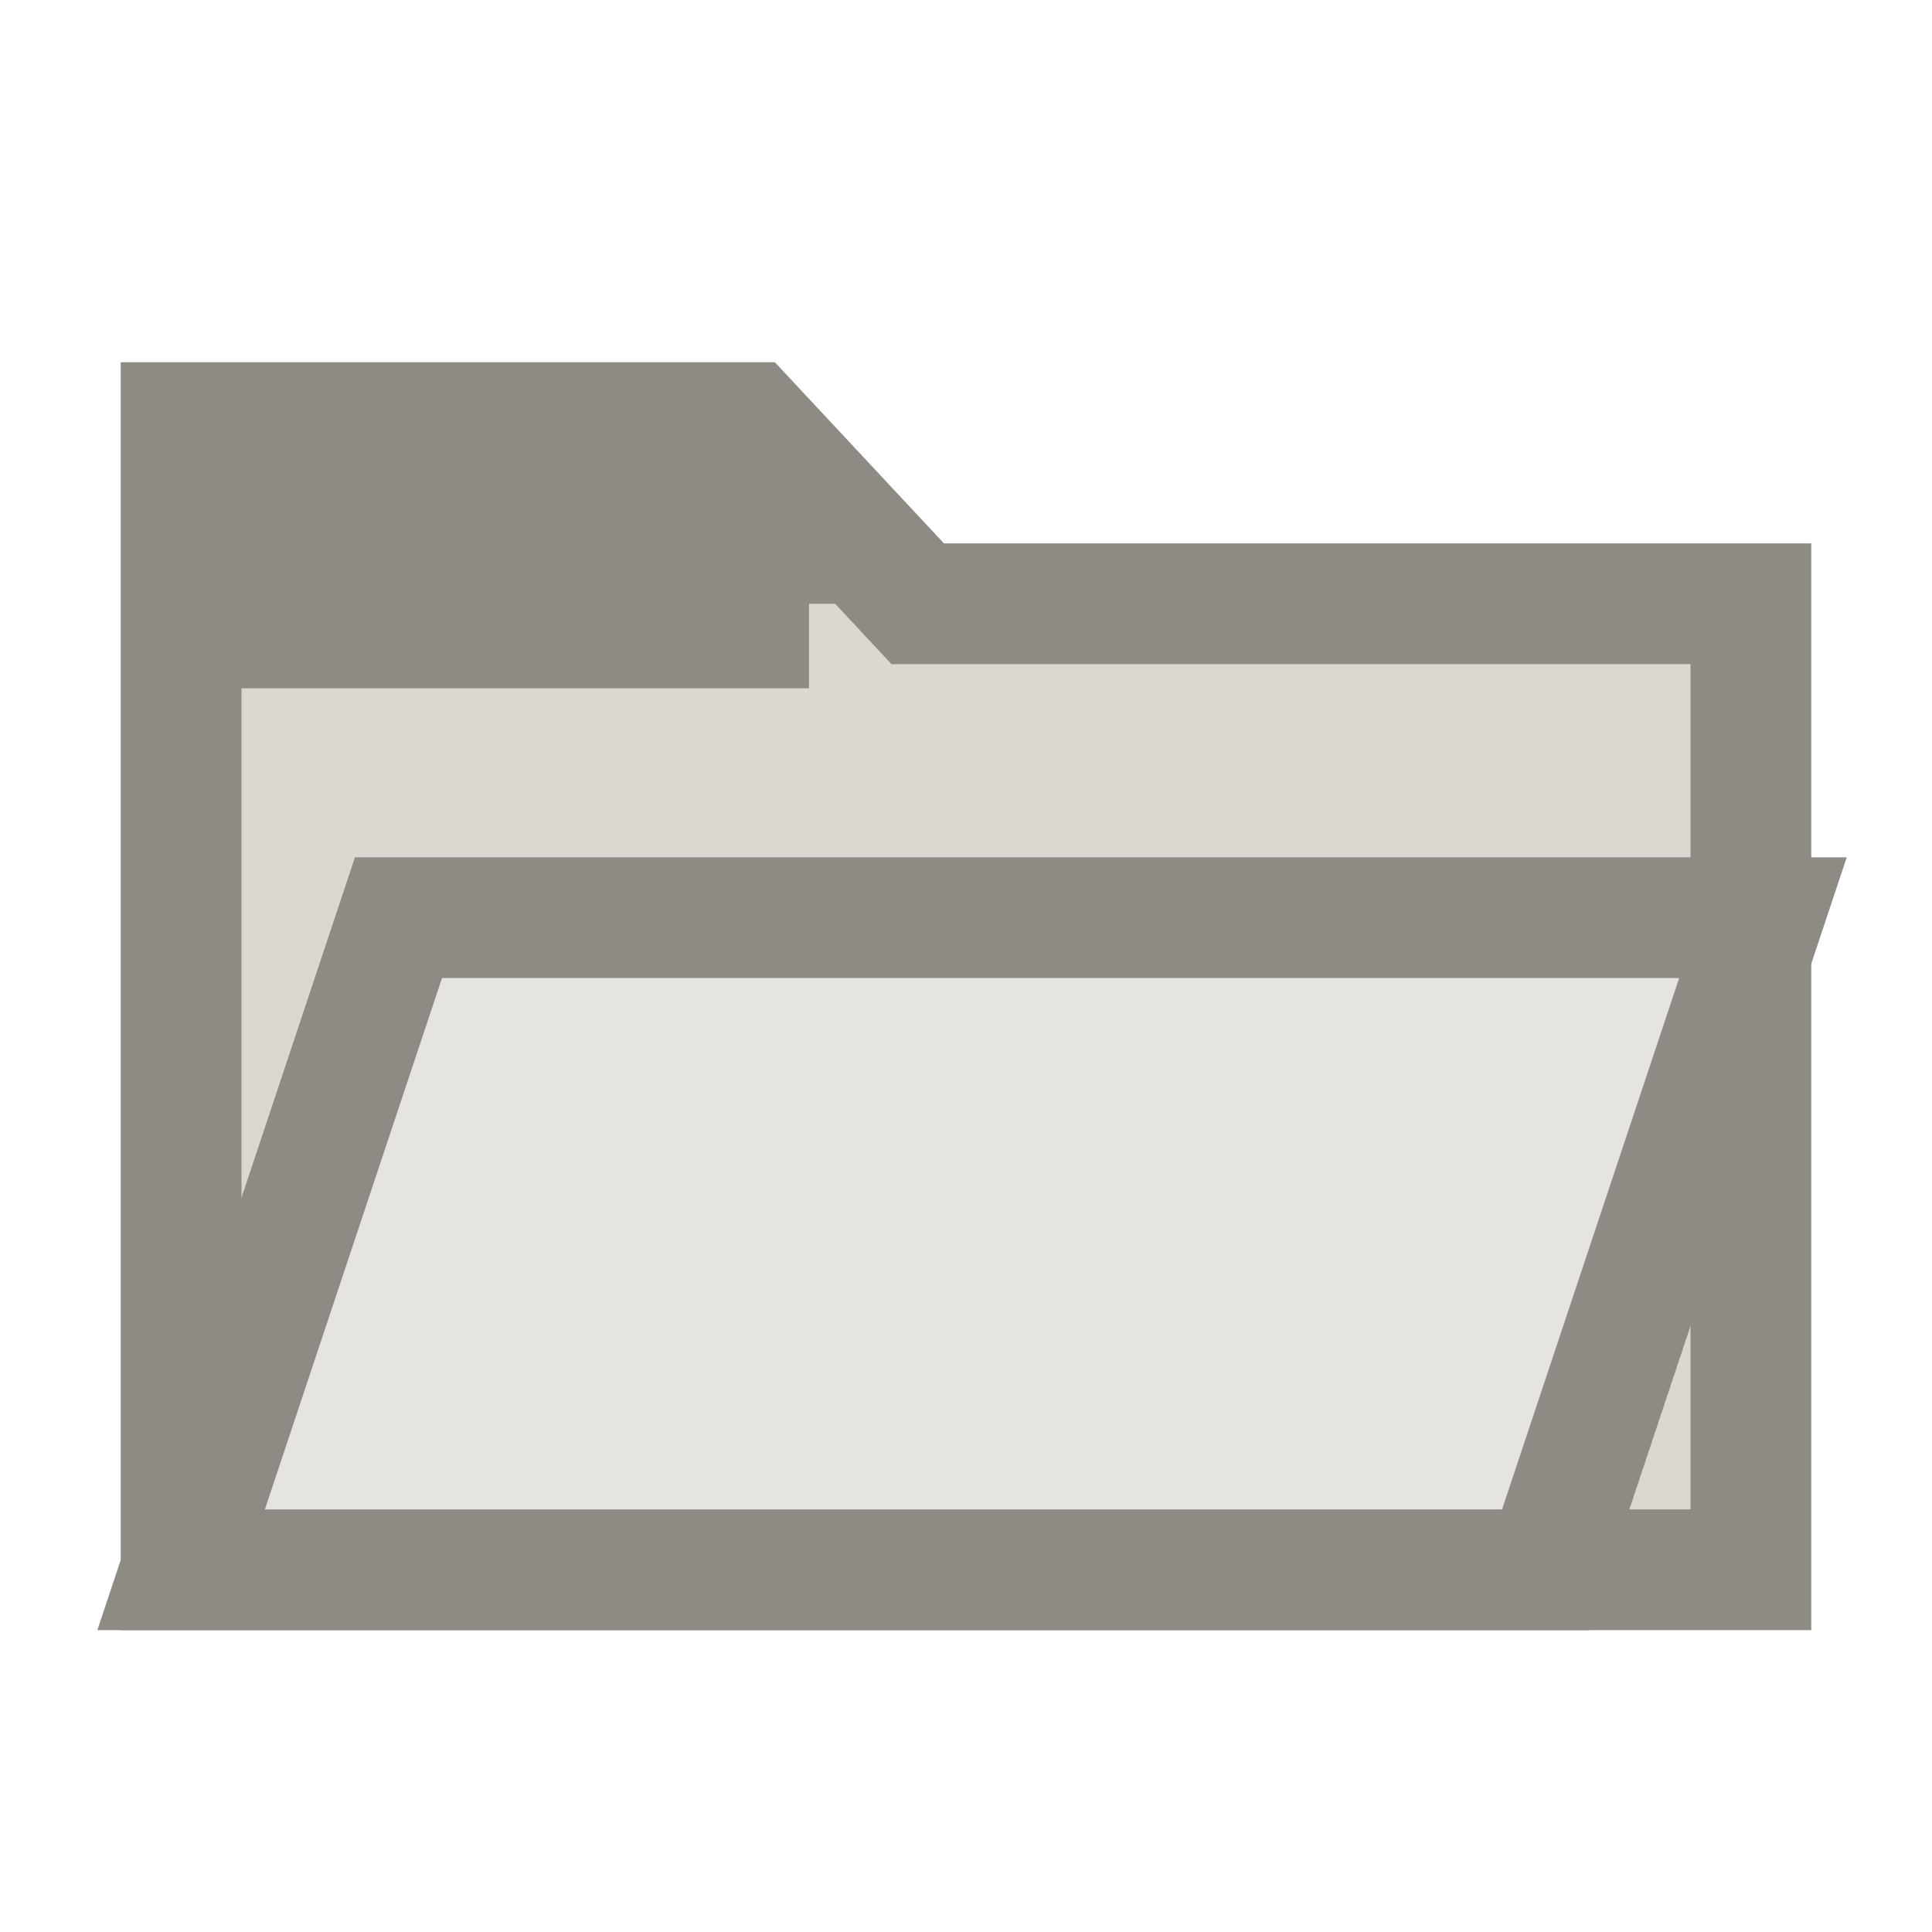
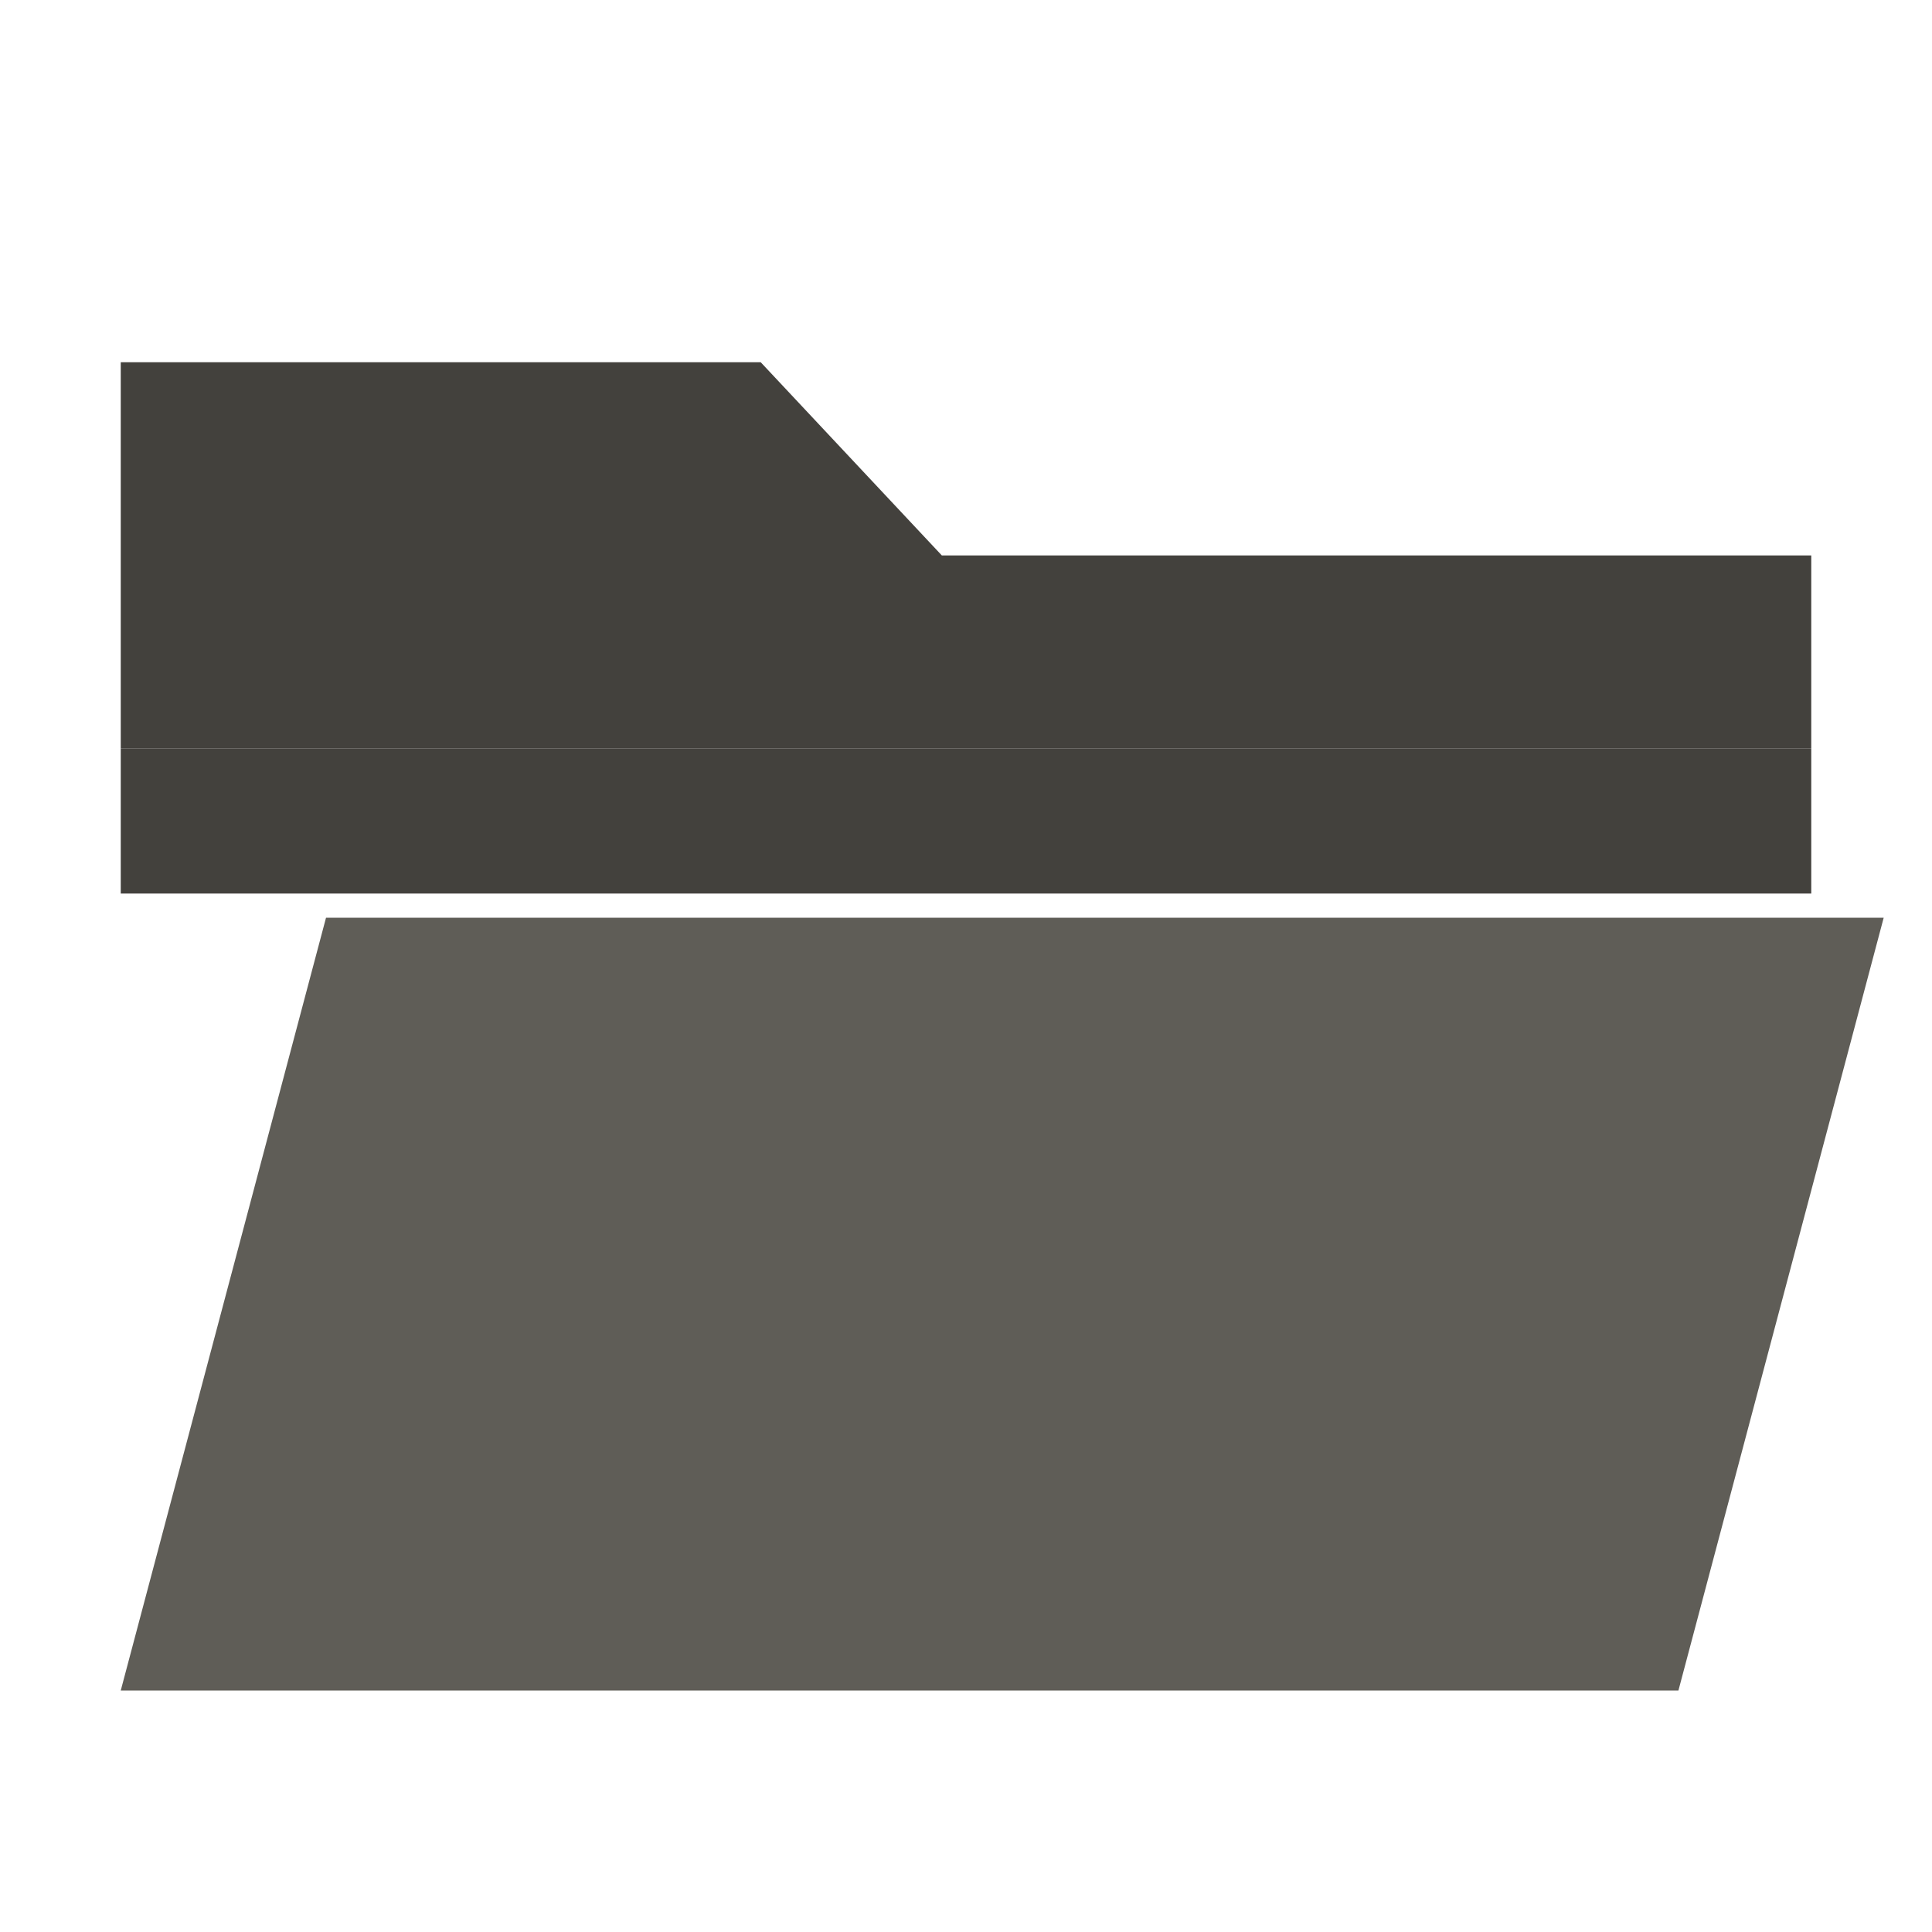
<svg xmlns="http://www.w3.org/2000/svg" viewBox="0 0 16 16">
-   <path d="M1.5 3.5h4.7L7.6 5h6.9v8H1.5z" fill="#DAD8D1" stroke="#8E8B85" />
-   <path d="M1.5 3.5h4.7L7.6 5H1.5z" fill="#8E8B85" />
-   <rect x="1.5" y="3.5" width="5.2" height="2.2" fill="#8E8B85" />
-   <path d="M1.5 13 3.3 7.6h11.3L12.8 13z" fill="#E6E4DE" stroke="#8E8B85" />
+   <path d="M1 3h5.3l1.5 1.6H15v1.6H1z" fill="#43413D" />
+   <path d="M1 6.2h14v1.2H1z" fill="#43413D" />
+   <path d="M2.7 7.6h12.9L13.9 14H1z" fill="#5F5D57" />
</svg>
